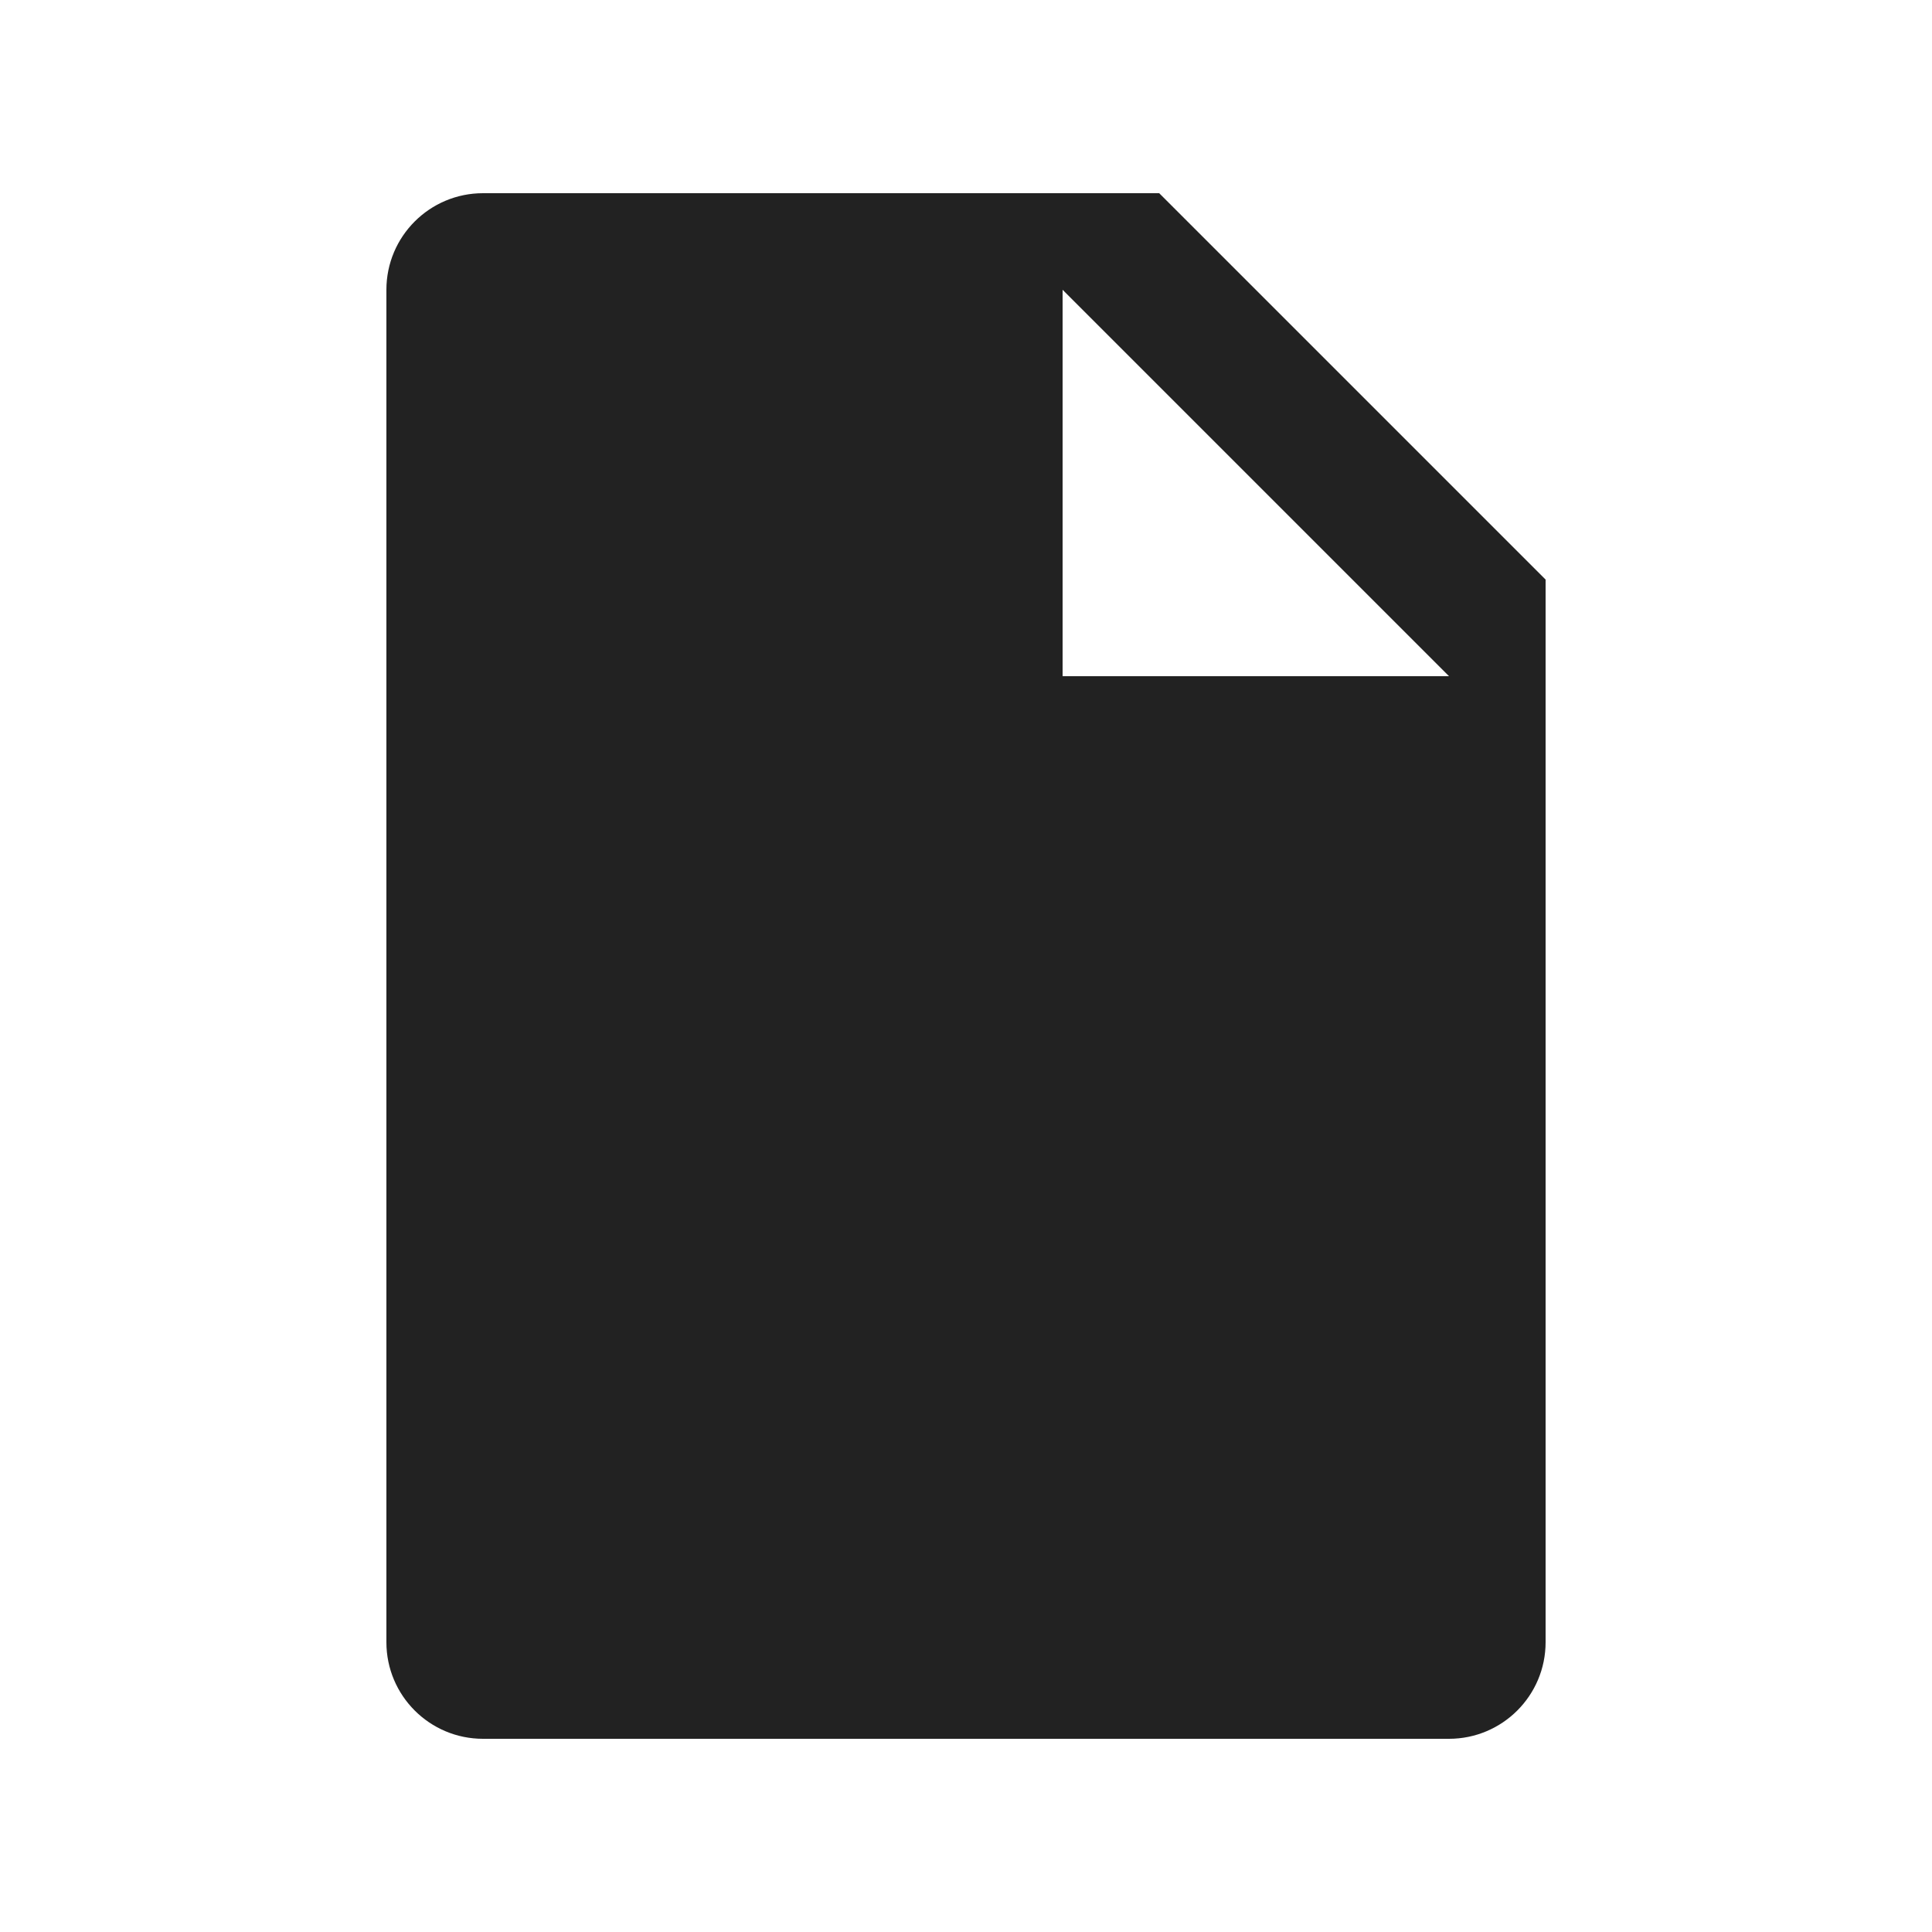
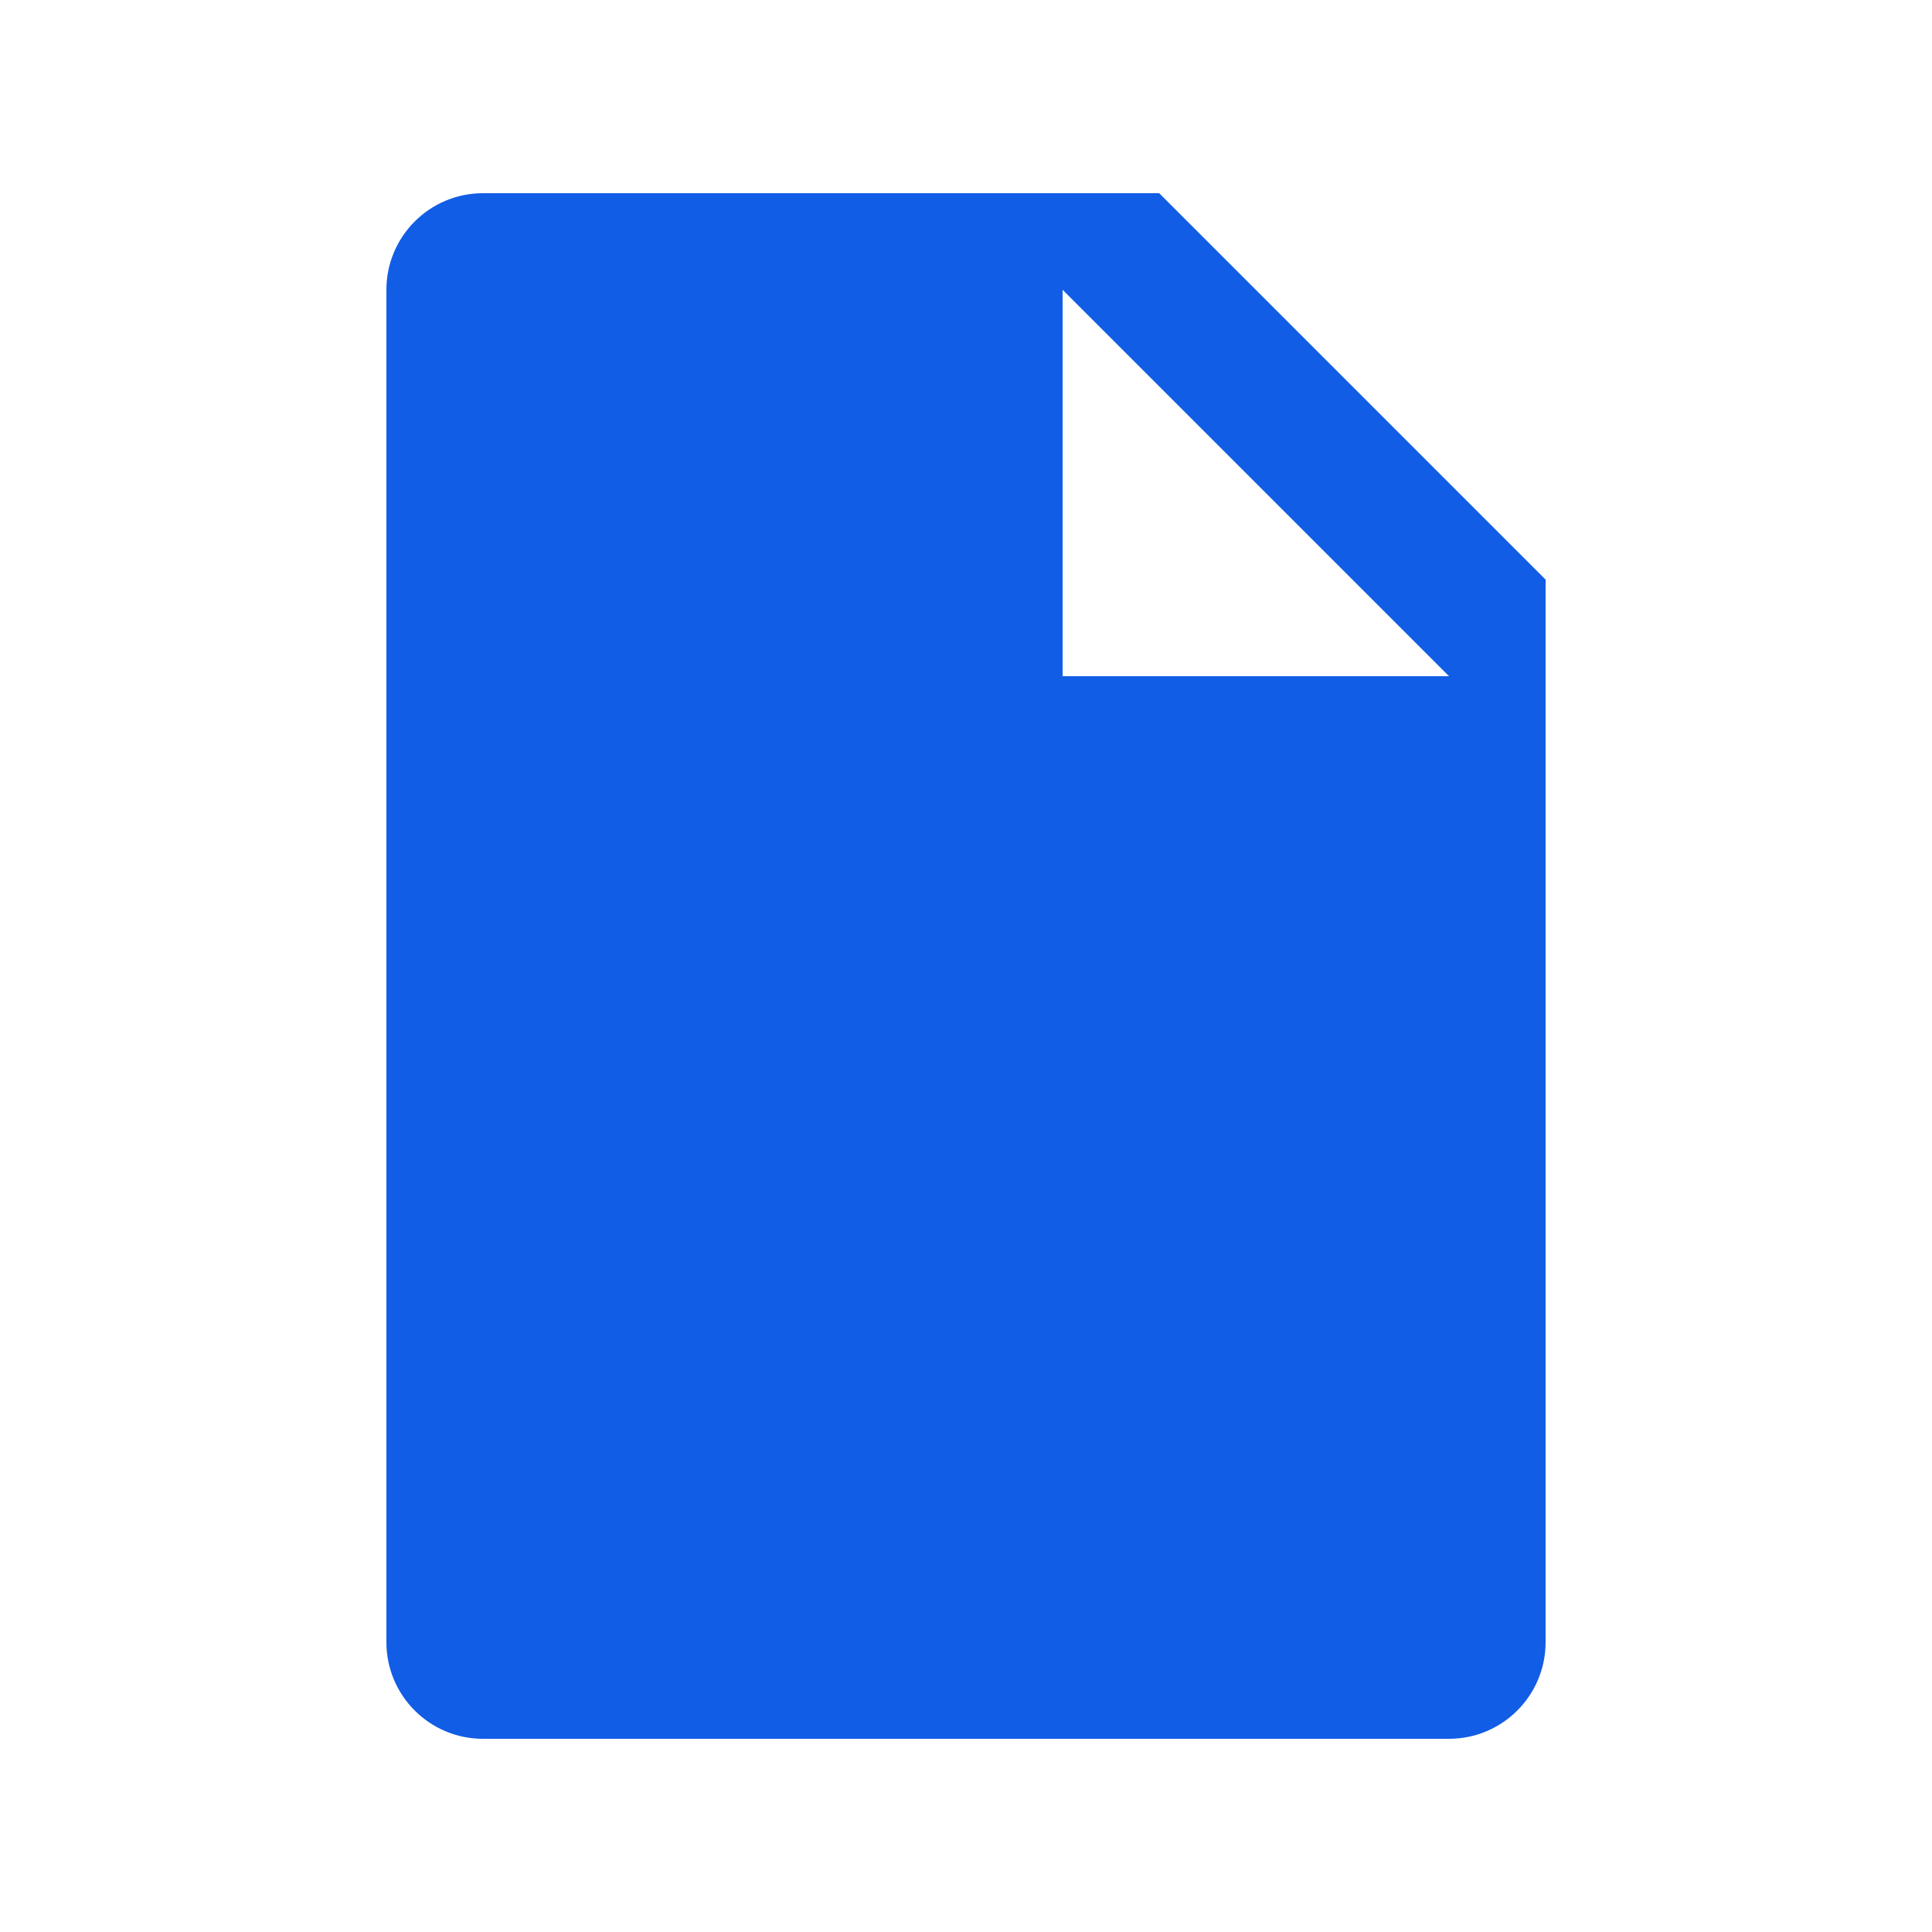
<svg xmlns="http://www.w3.org/2000/svg" width="60" height="60" viewBox="0 0 60 60" fill="none">
-   <path fill-rule="evenodd" clip-rule="evenodd" d="M15 6C13.343 6 12 7.343 12 9V51C12 52.657 13.343 54 15 54H45C46.657 54 48 52.657 48 51V18L36 6H15ZM33 9L45 21H33V9Z" fill="#222222" />
+   <path fill-rule="evenodd" clip-rule="evenodd" d="M15 6C13.343 6 12 7.343 12 9V51C12 52.657 13.343 54 15 54H45C46.657 54 48 52.657 48 51V18L36 6H15ZM33 9L45 21H33V9Z" fill="#125DE6" />
</svg>
